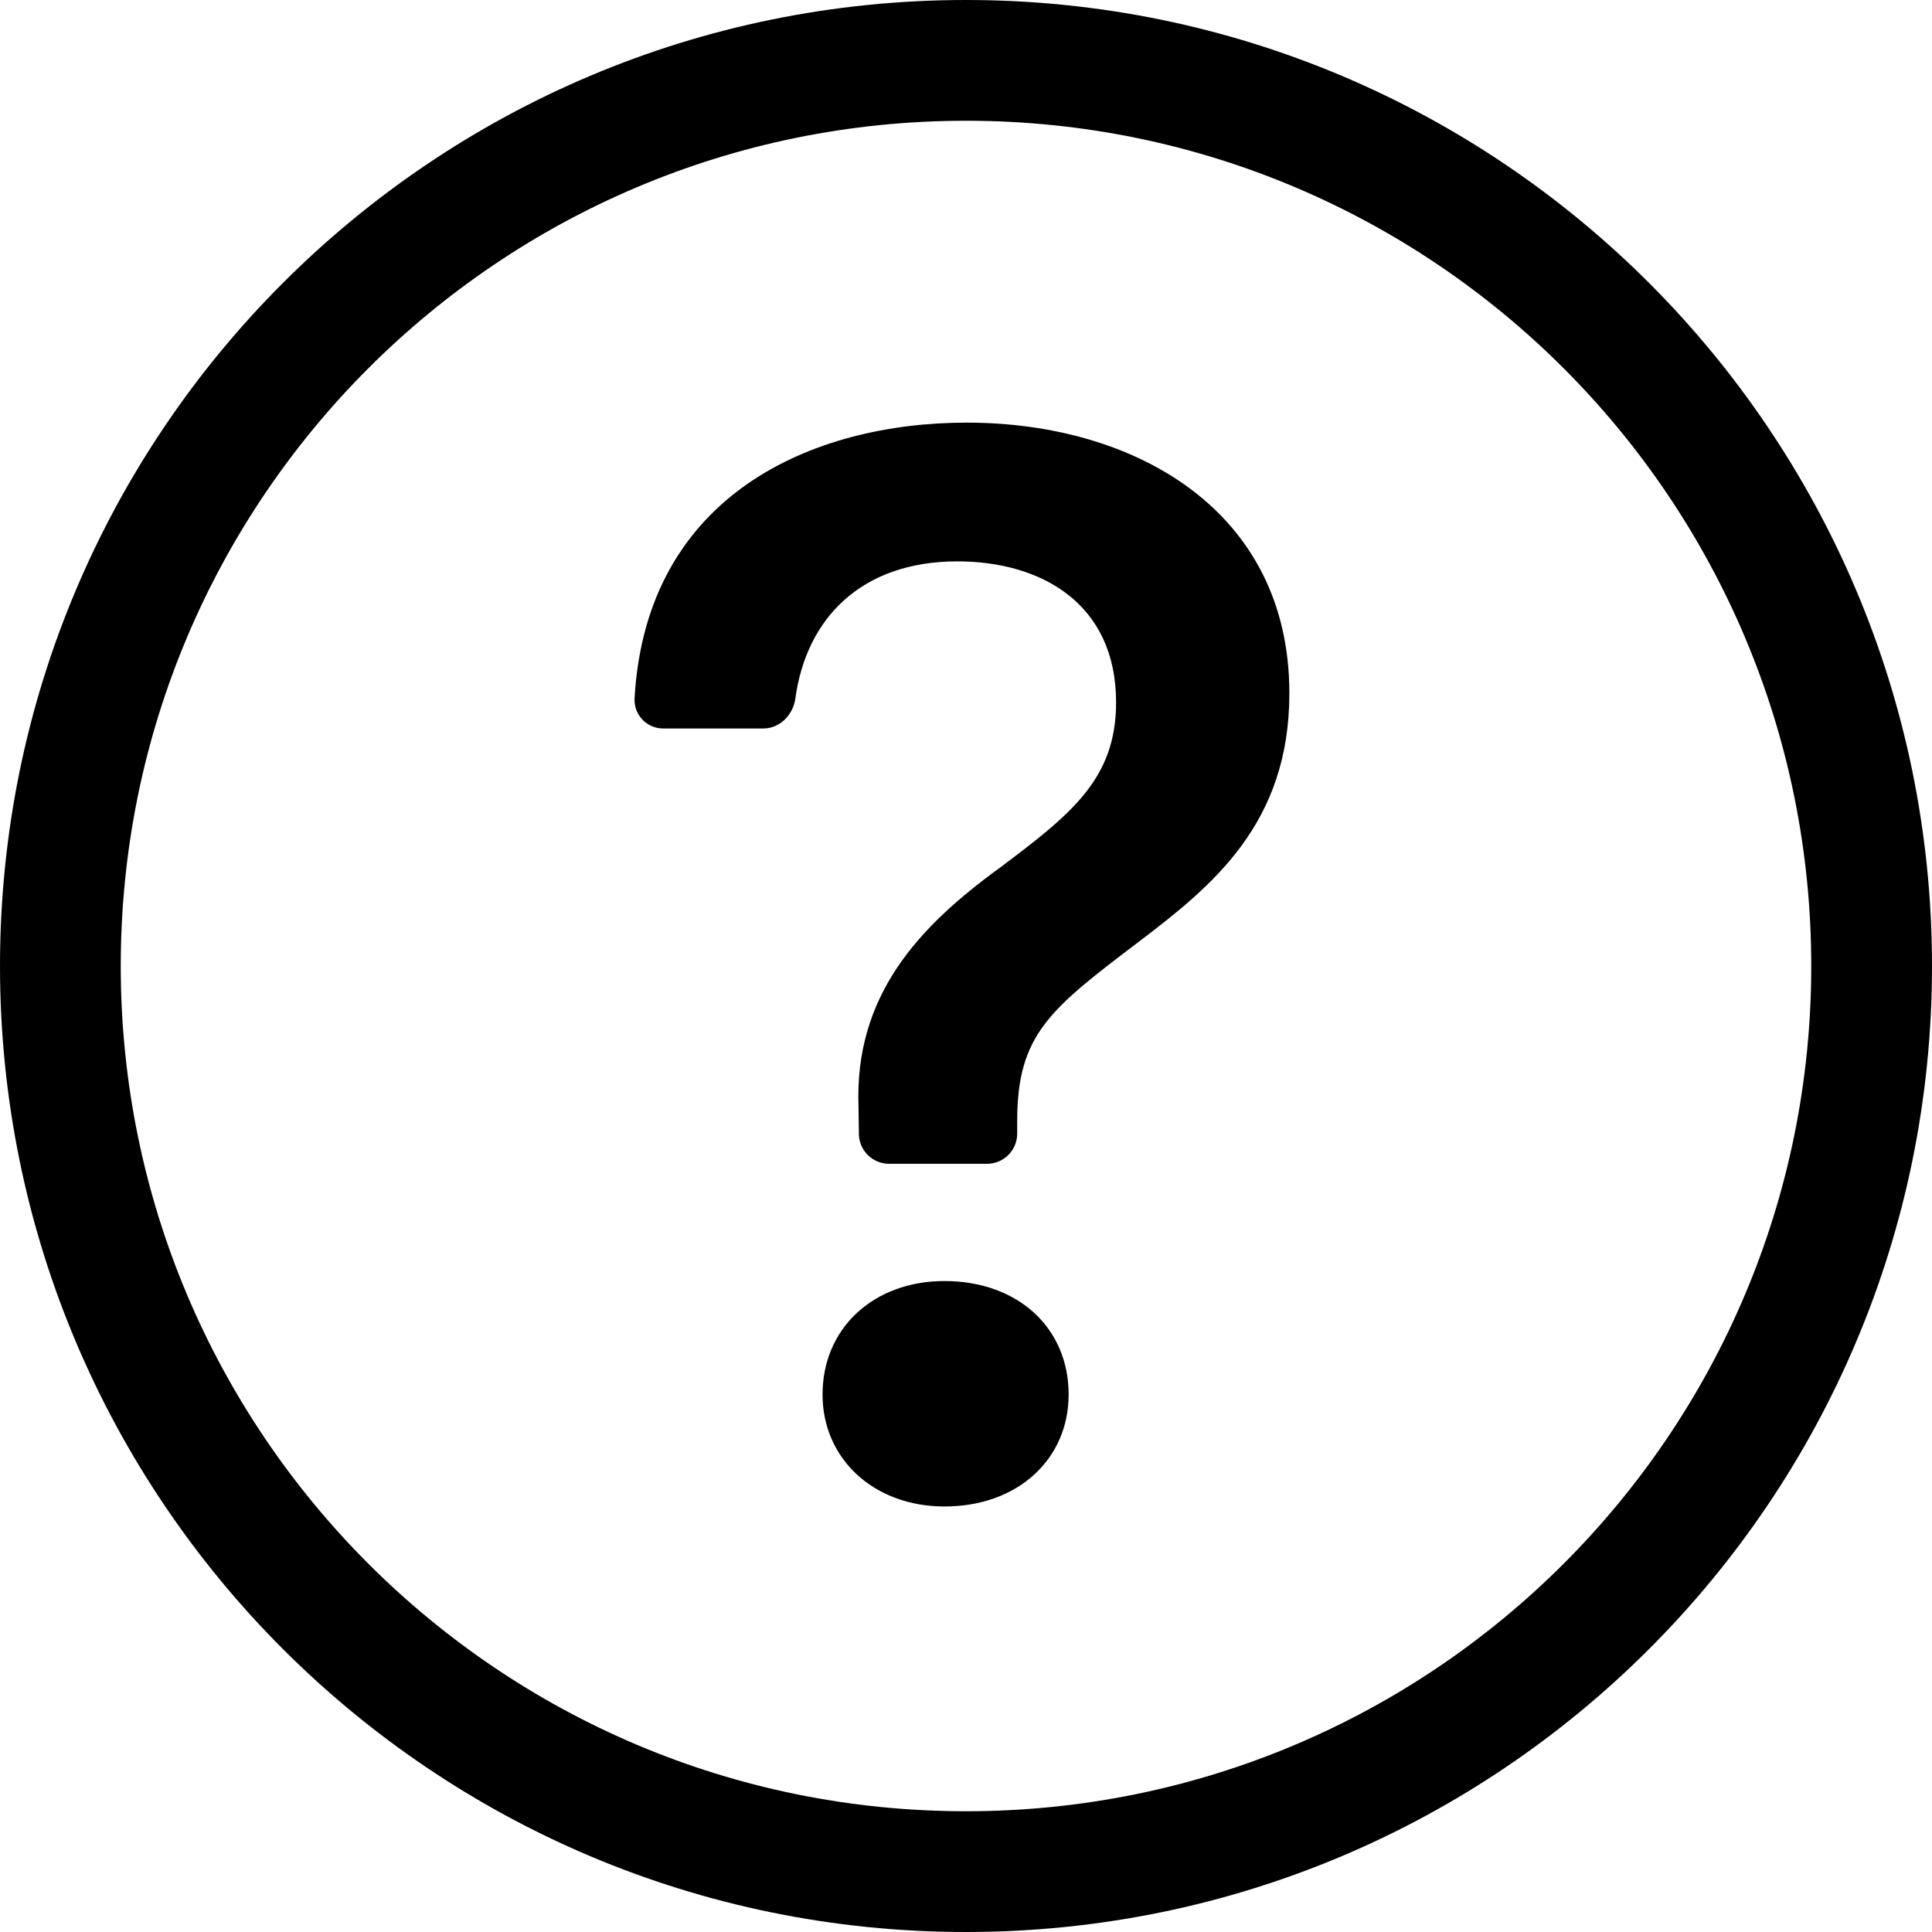
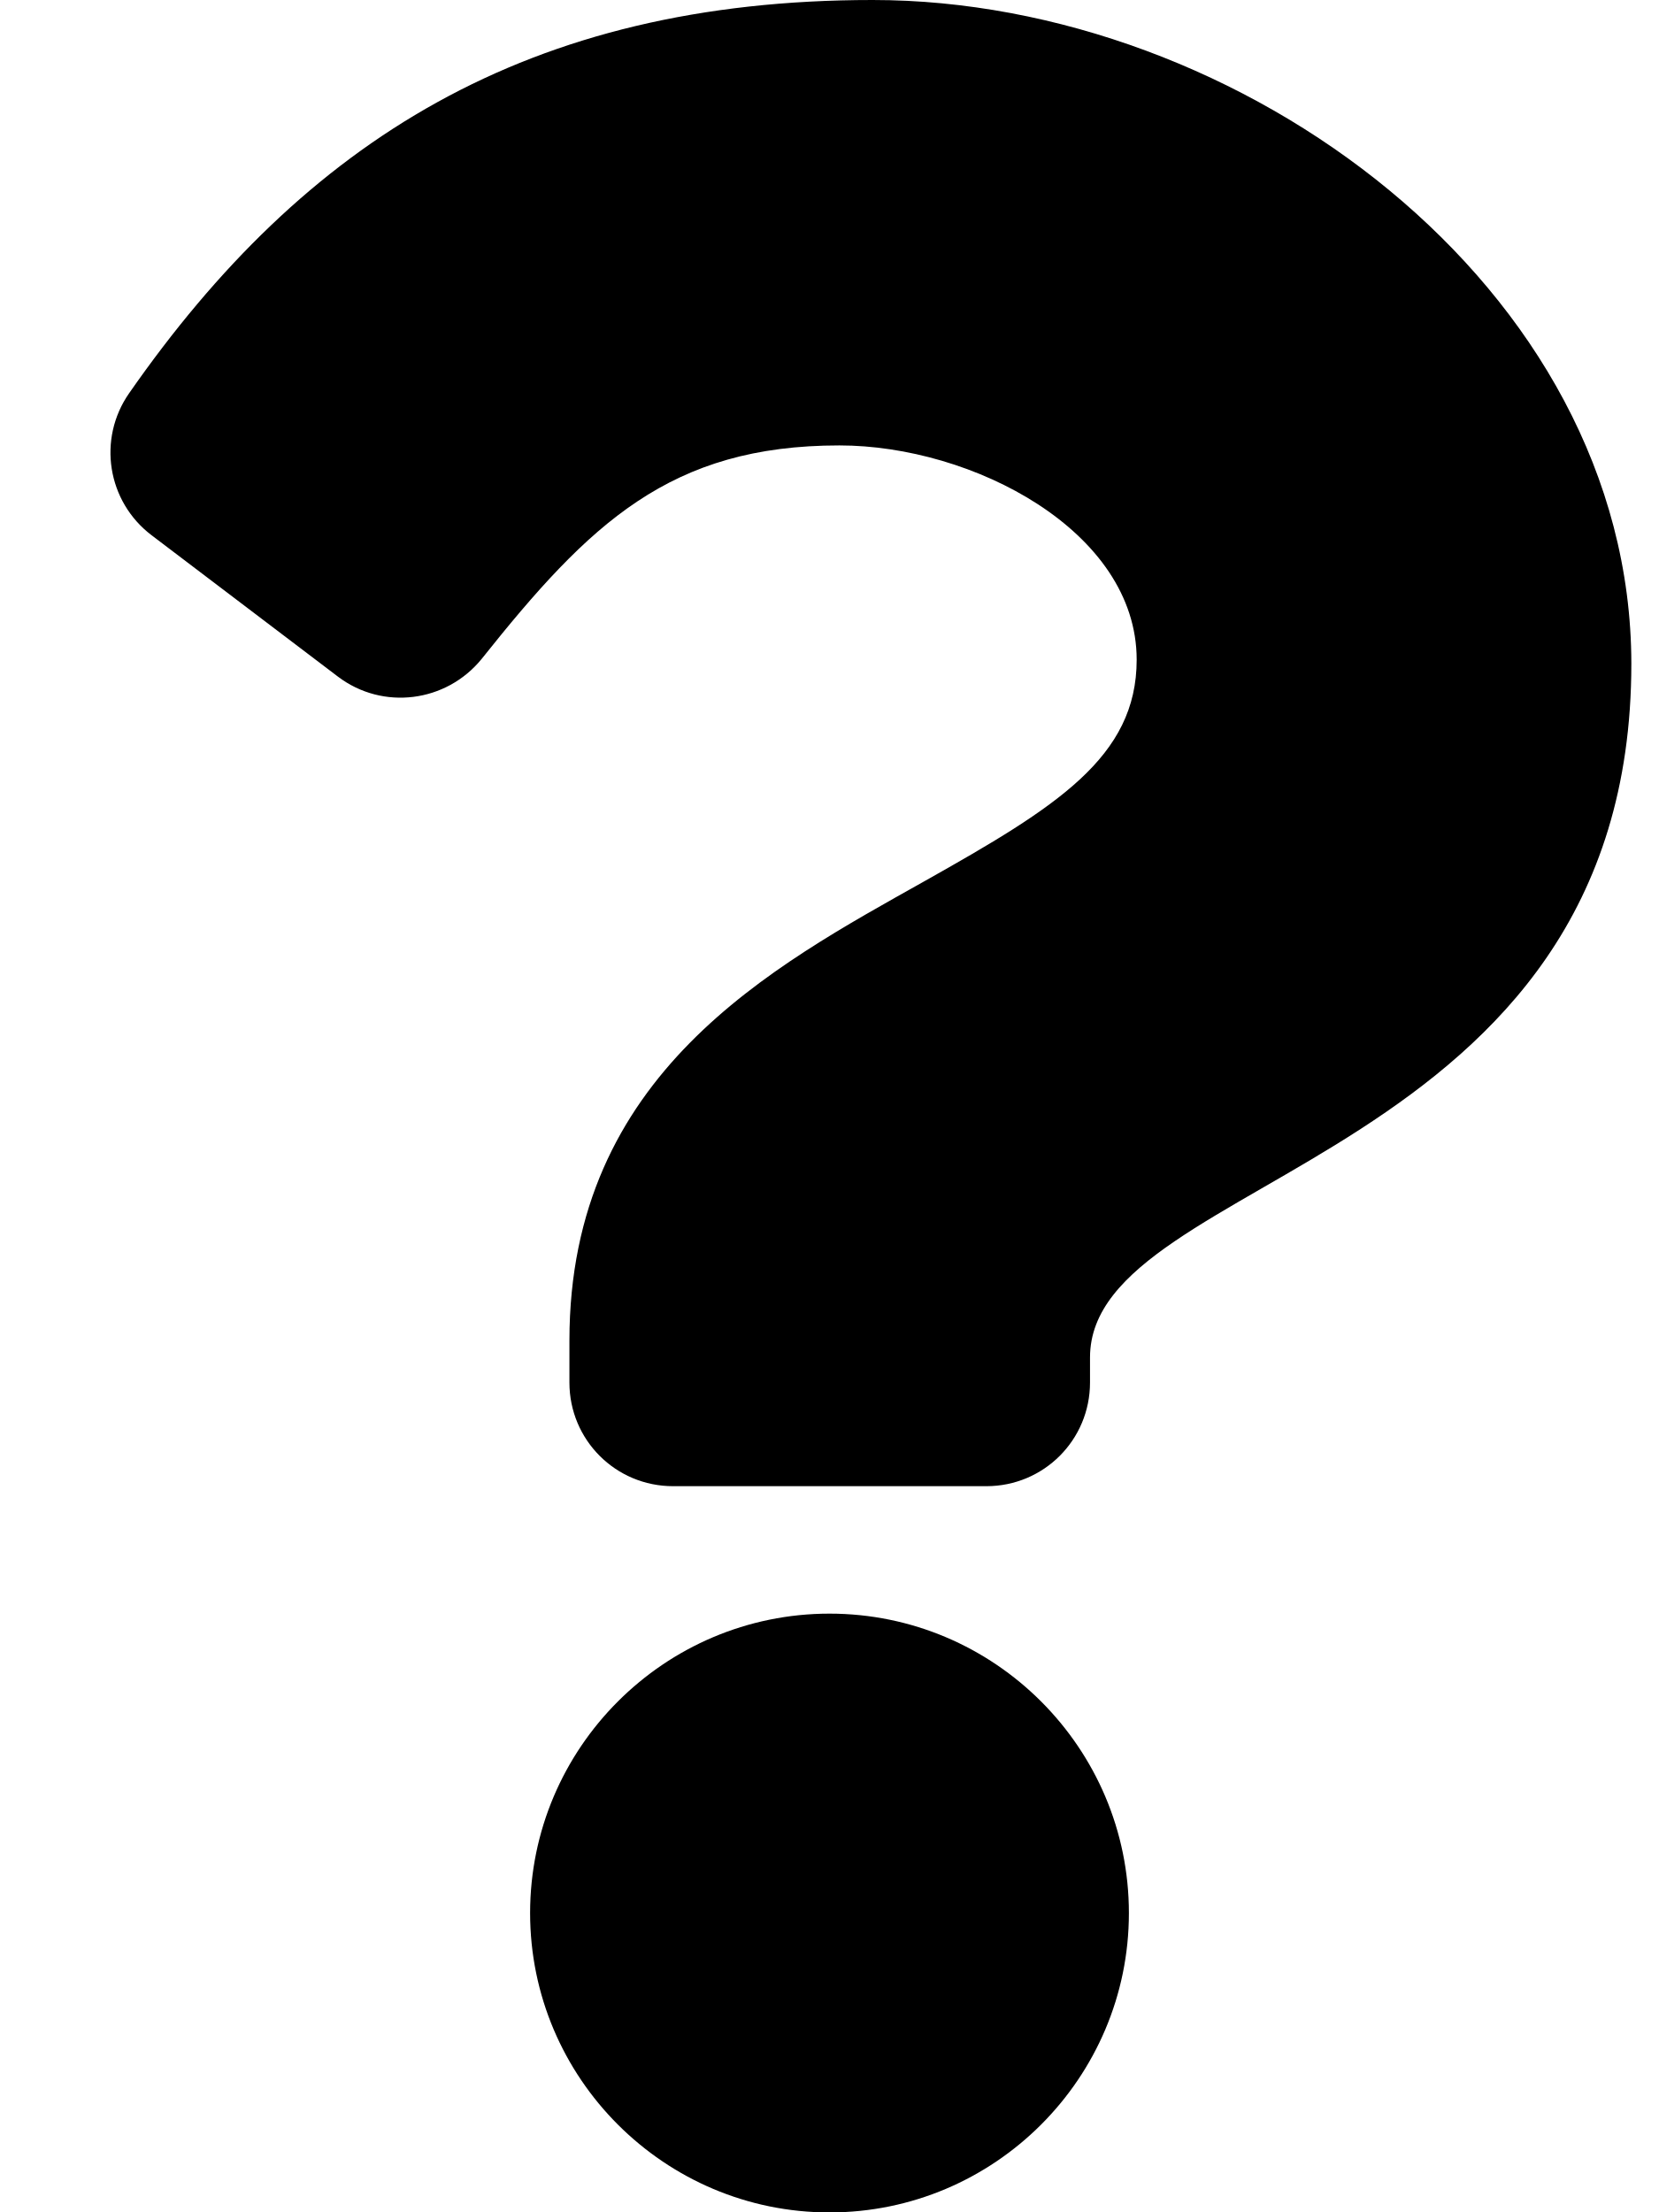
- <svg xmlns="http://www.w3.org/2000/svg" width="16" height="16" fill="currentColor" class="bi bi-question-circle" viewBox="0 0 16 16">
-   <path d="M8 15A7 7 0 1 1 8 1a7 7 0 0 1 0 14m0 1A8 8 0 1 0 8 0a8 8 0 0 0 0 16" />
-   <path d="M5.255 5.786a.237.237 0 0 0 .241.247h.825c.138 0 .248-.113.266-.25.09-.656.54-1.134 1.342-1.134.686 0 1.314.343 1.314 1.168 0 .635-.374.927-.965 1.371-.673.489-1.206 1.06-1.168 1.987l.003.217a.25.25 0 0 0 .25.246h.811a.25.25 0 0 0 .25-.25v-.105c0-.718.273-.927 1.01-1.486.609-.463 1.244-.977 1.244-2.056 0-1.511-1.276-2.241-2.673-2.241-1.267 0-2.655.59-2.75 2.286m1.557 5.763c0 .533.425.927 1.01.927.609 0 1.028-.394 1.028-.927 0-.552-.42-.94-1.029-.94-.584 0-1.009.388-1.009.94" />
+ <svg xmlns="http://www.w3.org/2000/svg" viewBox="0 0 384 512">
+   <path d="M202 0C122.2 0 70.5 32.7 29.9 91c-7.4 10.6-5.1 25.1 5.2 32.9l43.1 32.7c10.4 7.9 25.1 6 33.3-4.1 25-31.4 43.6-49.4 82.8-49.4 30.8 0 68.8 19.8 68.8 49.6 0 22.6-18.6 34.1-49 51.2-35.4 19.9-82.3 44.6-82.3 106.4V320c0 13.3 10.7 24 24 24h72.5c13.3 0 24-10.7 24-24v-5.8c0-42.9 125.3-44.6 125.3-160.6C377.5 66.3 286.9 0 202 0zM192 373.5c-38.2 0-69.3 31.1-69.3 69.3 0 38.2 31.1 69.3 69.3 69.3s69.3-31.1 69.3-69.3-31.1-69.3-69.3-69.3z" />
</svg>
